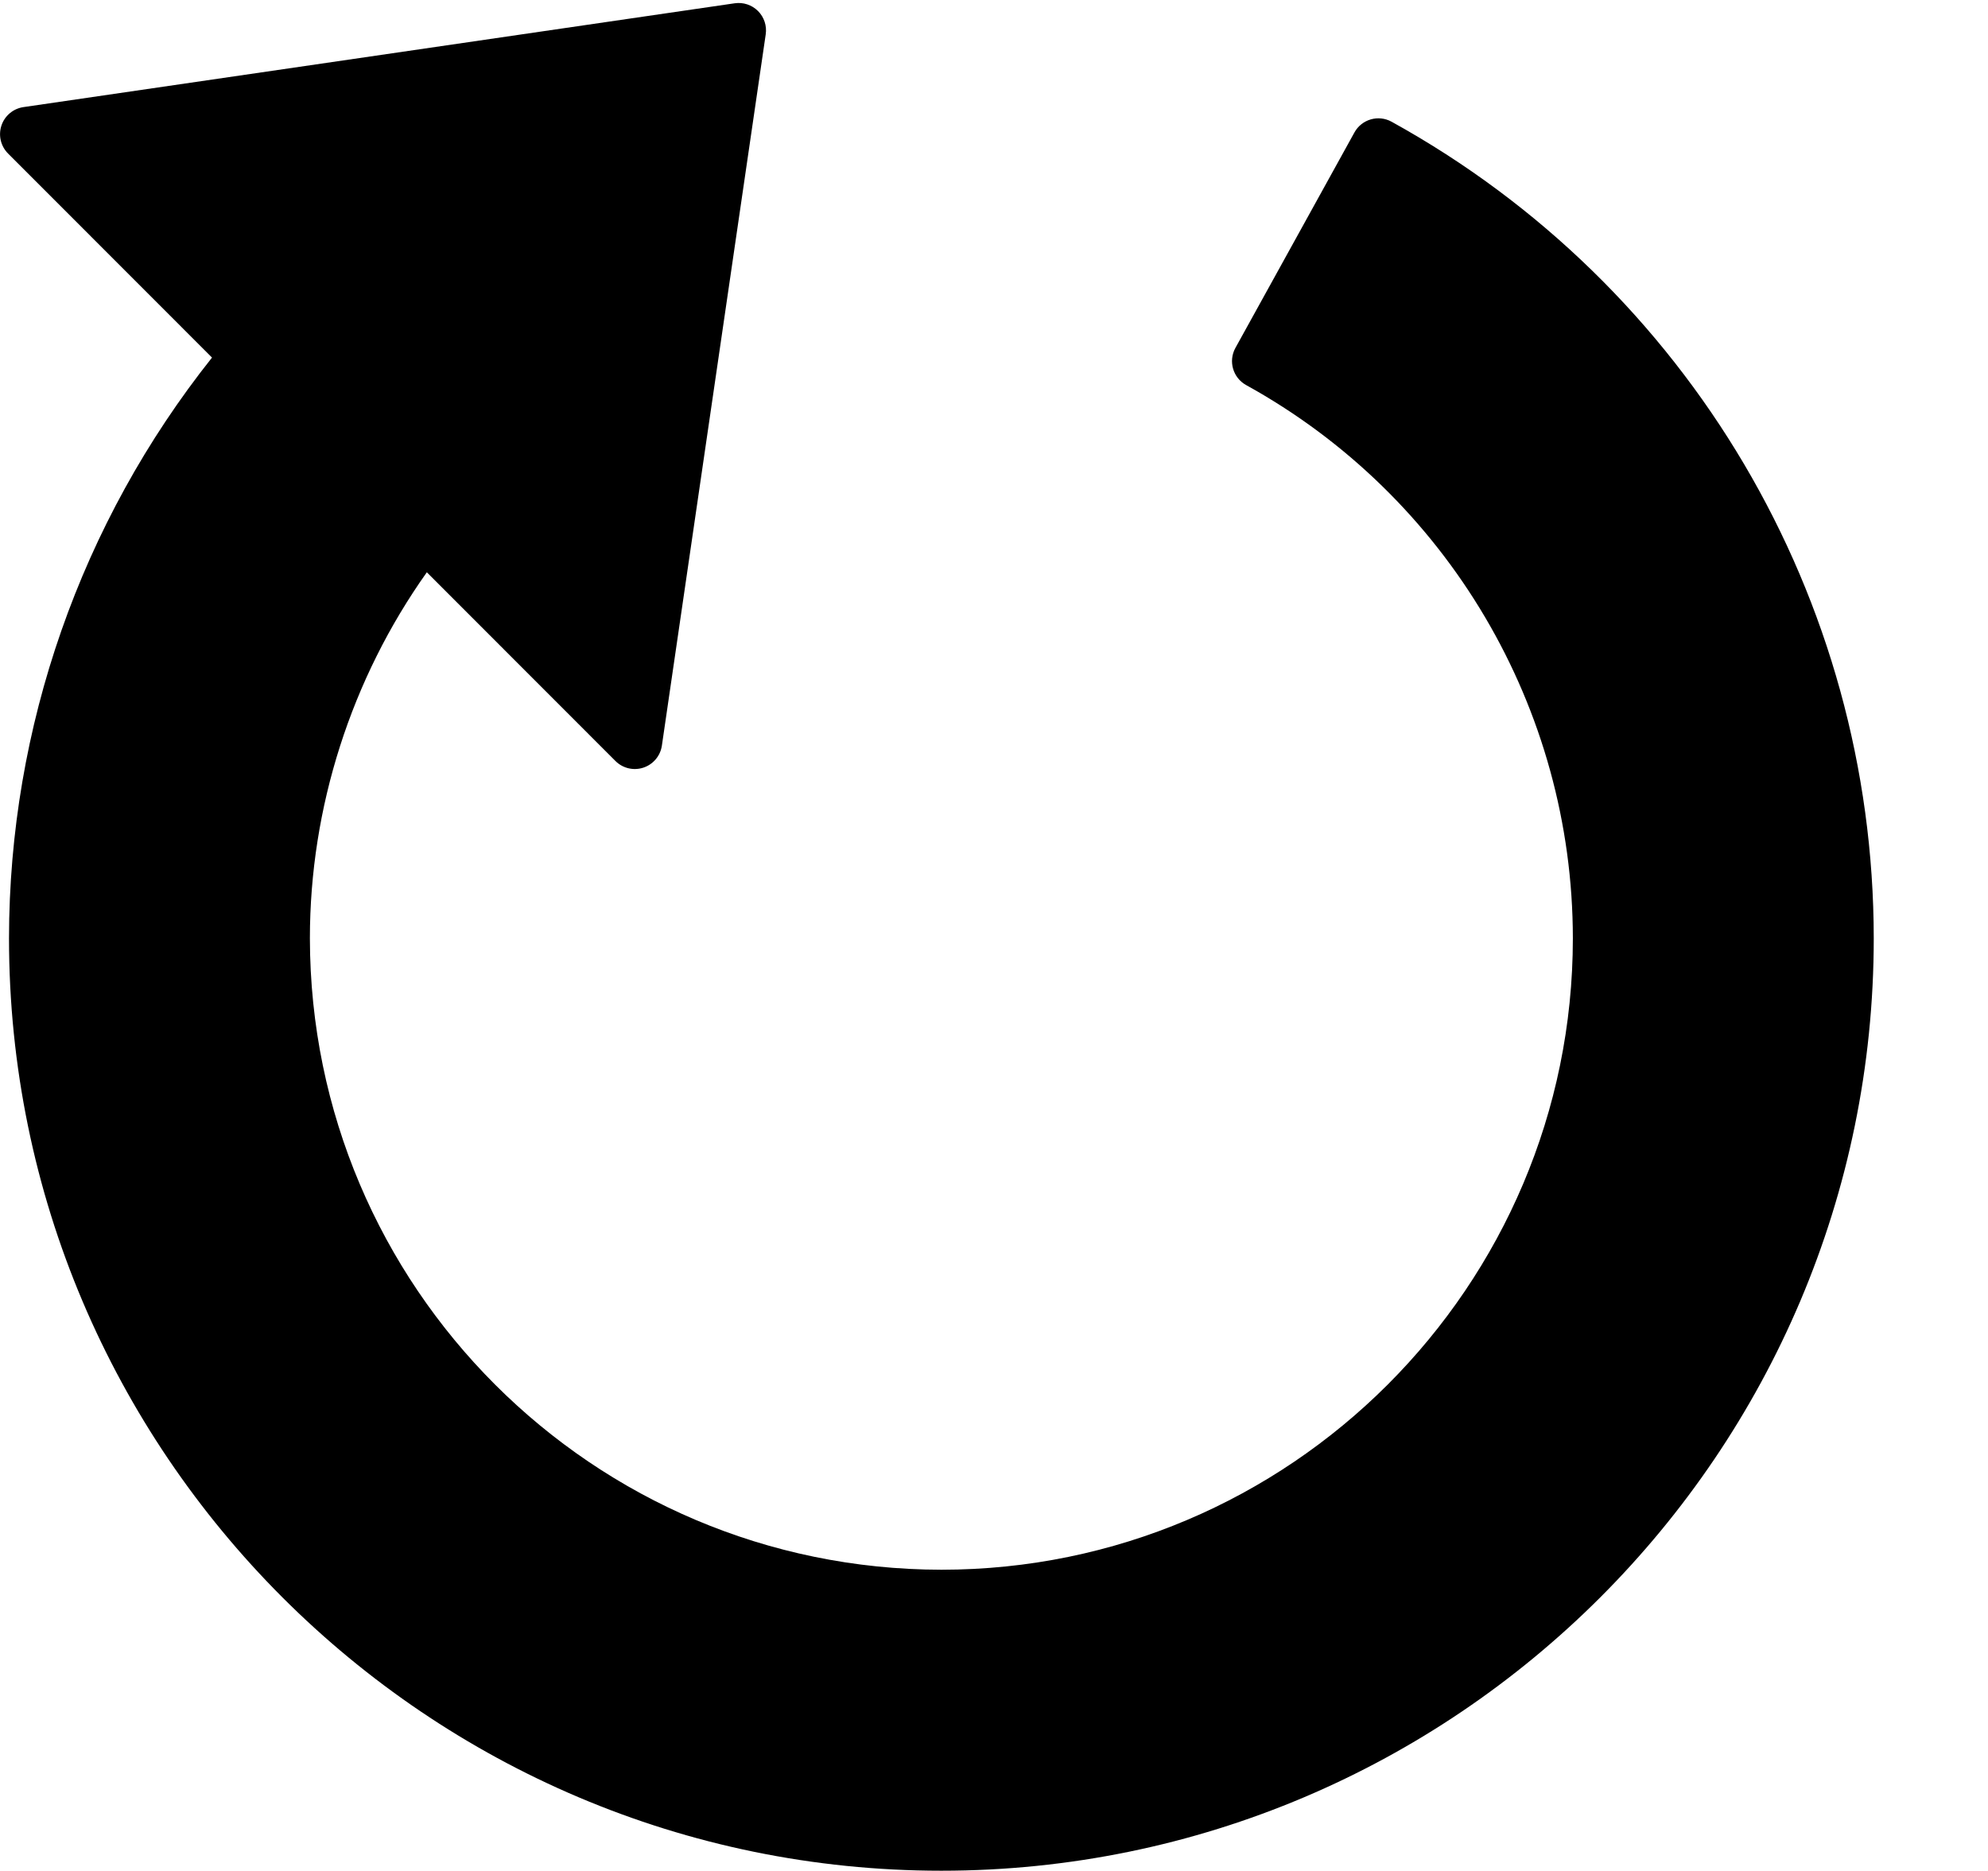
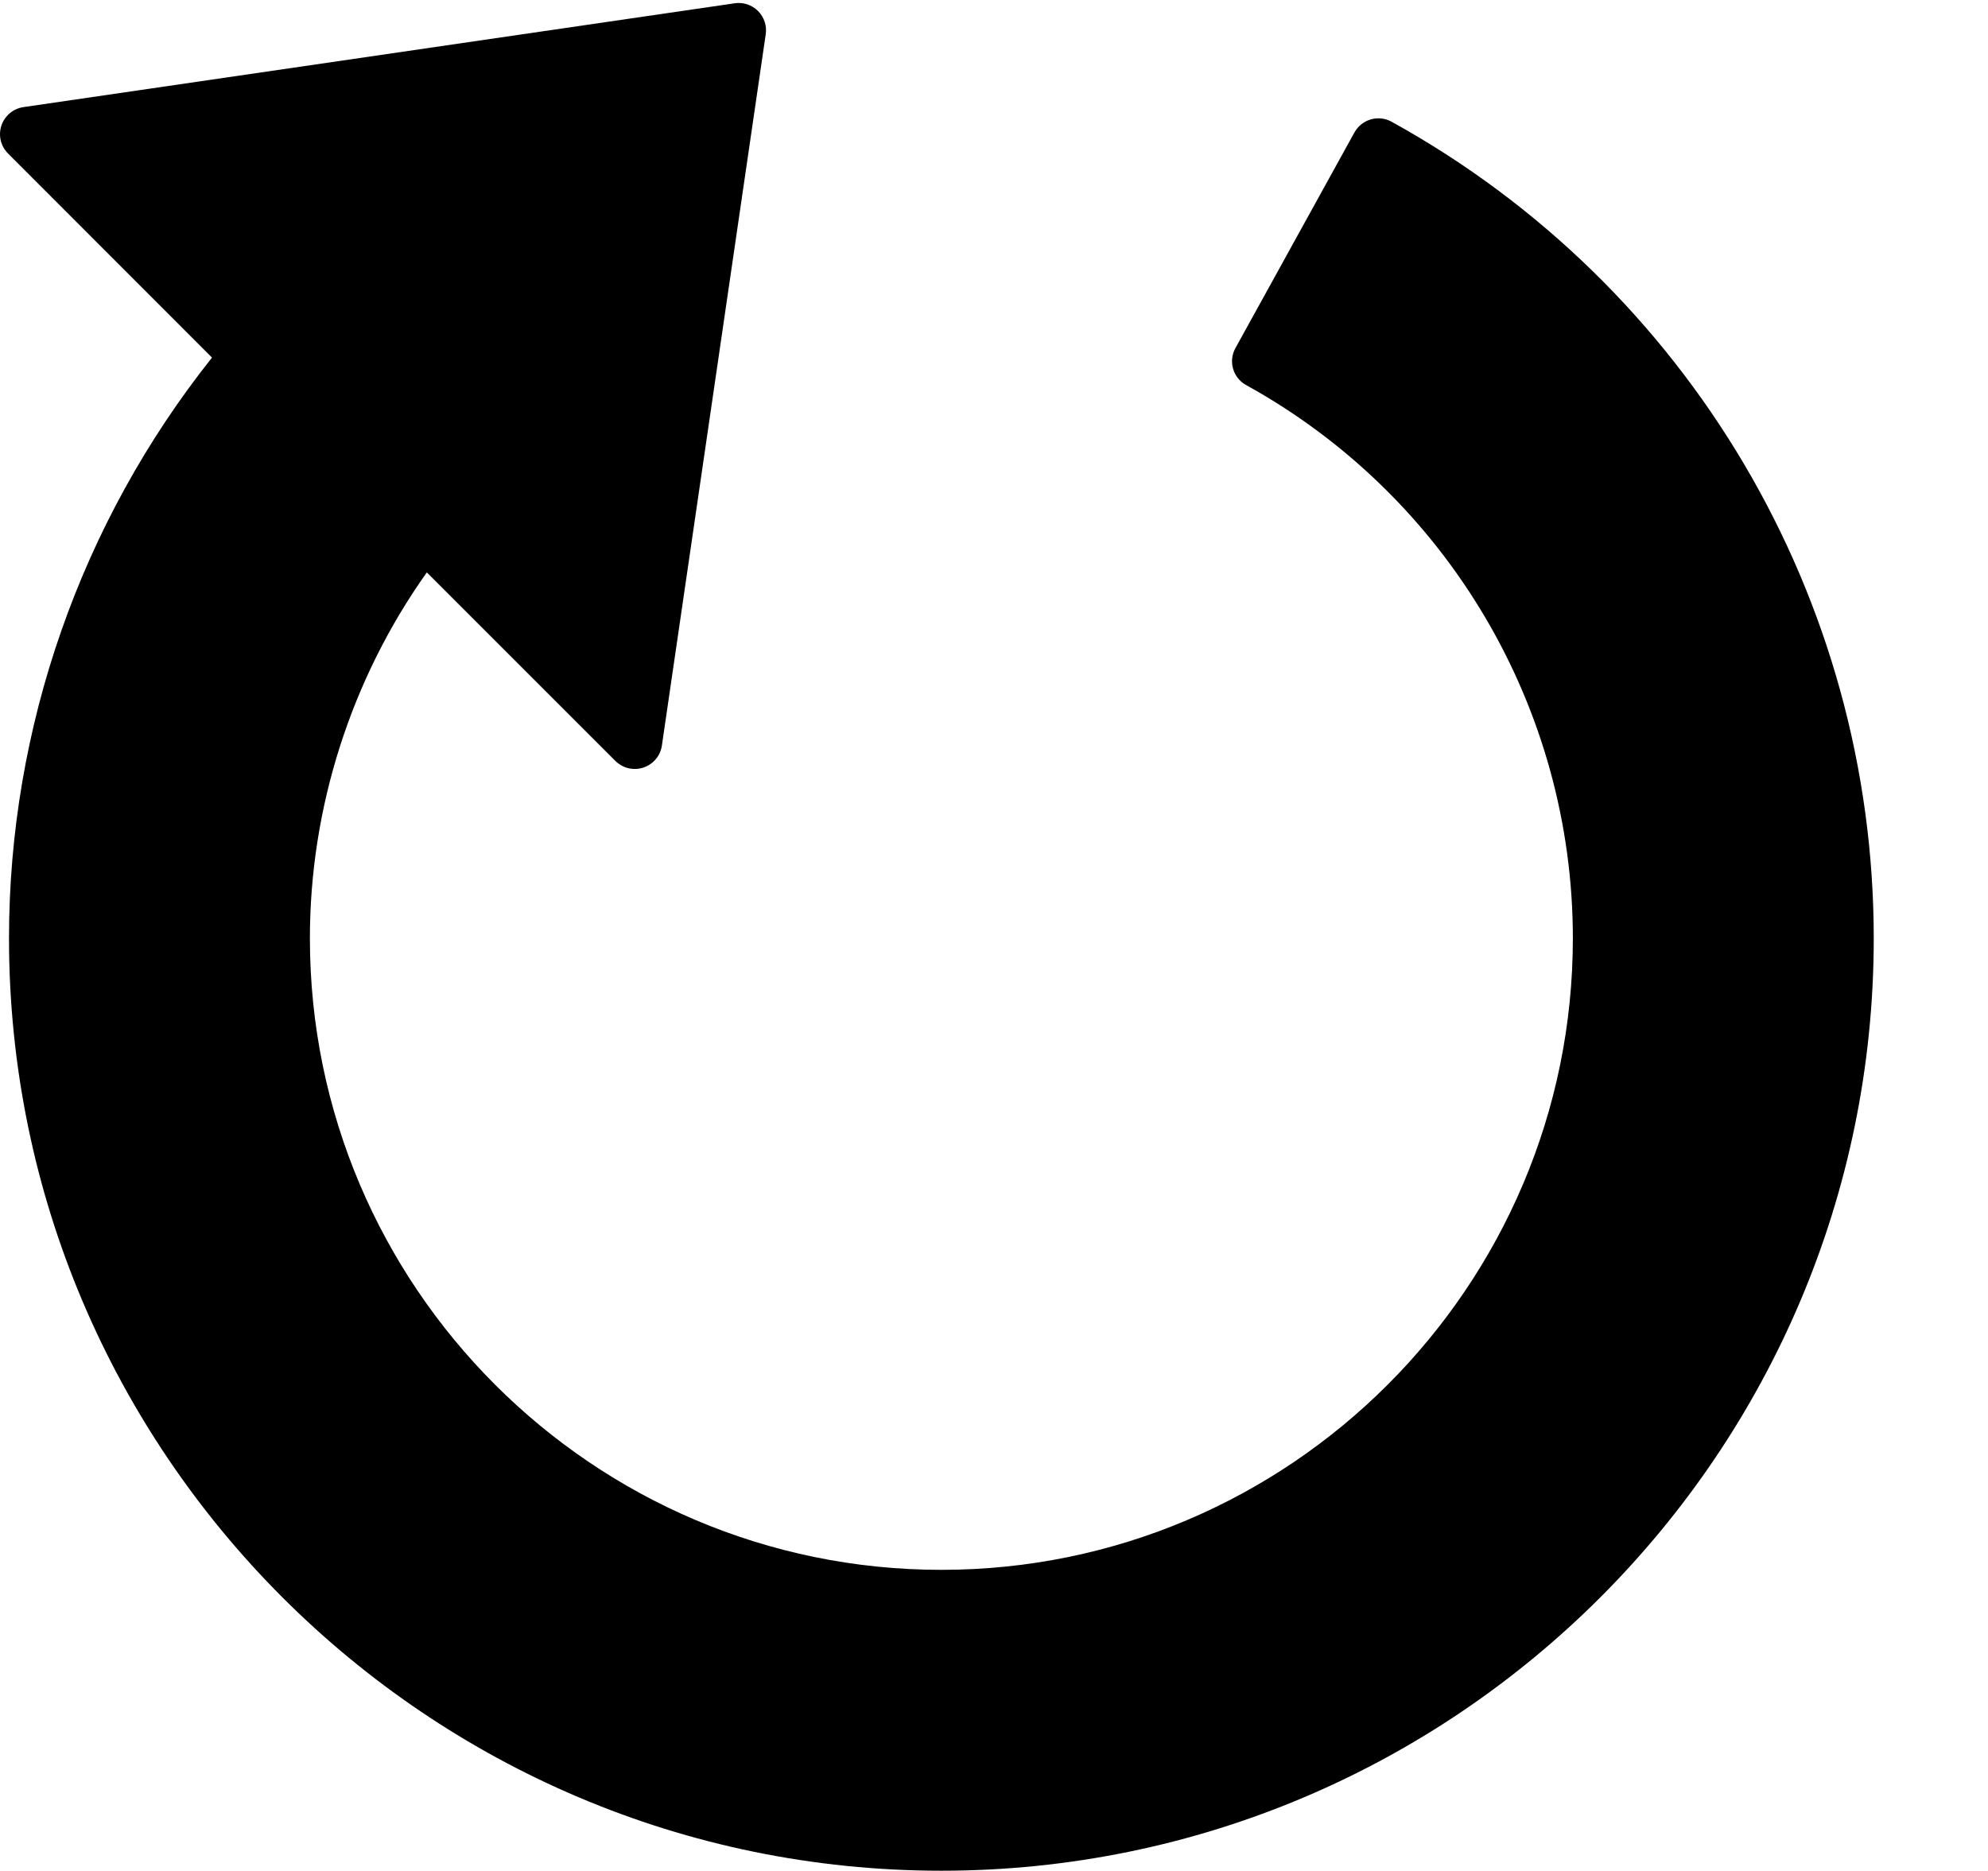
- <svg width="17" height="16">
-   <path d="M11.9 1.041a.234.234 0 00-.318.092l-1.018 1.843a.234.234 0 00.092.317 5.407 5.407 0 012.794 4.731c0 2.978-2.422 5.4-5.4 5.4a5.406 5.406 0 01-5.4-5.4c0-1.117.353-2.219 1-3.13l1.613 1.614a.234.234 0 00.397-.132L6.548.293a.234.234 0 00-.265-.265L.2.916a.234.234 0 00-.131.397l1.744 1.745A7.99 7.99 0 00.077 8.024c0 4.397 3.576 7.974 7.973 7.974 4.396 0 7.973-3.577 7.973-7.974A7.98 7.98 0 0011.9 1.041z" />
+ <svg width="17" height="16" viewBox="0 0 17 16">
+   <path d="M11.9 1.041C11.846 1.011 11.782 1.004 11.722 1.021C11.663 1.038 11.613 1.078 11.582 1.133L10.565 2.976C10.502 3.089 10.543 3.231 10.656 3.293C12.38 4.245 13.45 6.058 13.45 8.024C13.45 11.002 11.028 13.425 8.05 13.425C5.072 13.425 2.65 11.002 2.65 8.024C2.65 6.907 3.003 5.805 3.65 4.895L5.263 6.508C5.326 6.57 5.418 6.592 5.502 6.564C5.586 6.536 5.647 6.464 5.66 6.376L6.548 0.293C6.559 0.22 6.534 0.146 6.482 0.094C6.43 0.042 6.356 0.017 6.283 0.028L0.2 0.916C0.113 0.929 0.04 0.99 0.012 1.074C-0.016 1.158 0.006 1.25 0.069 1.313L1.813 3.058C0.692 4.467 0.077 6.222 0.077 8.024C0.077 12.421 3.653 15.998 8.05 15.998C12.447 15.998 16.023 12.421 16.023 8.024C16.023 5.122 14.444 2.446 11.9 1.041Z" />
</svg>
